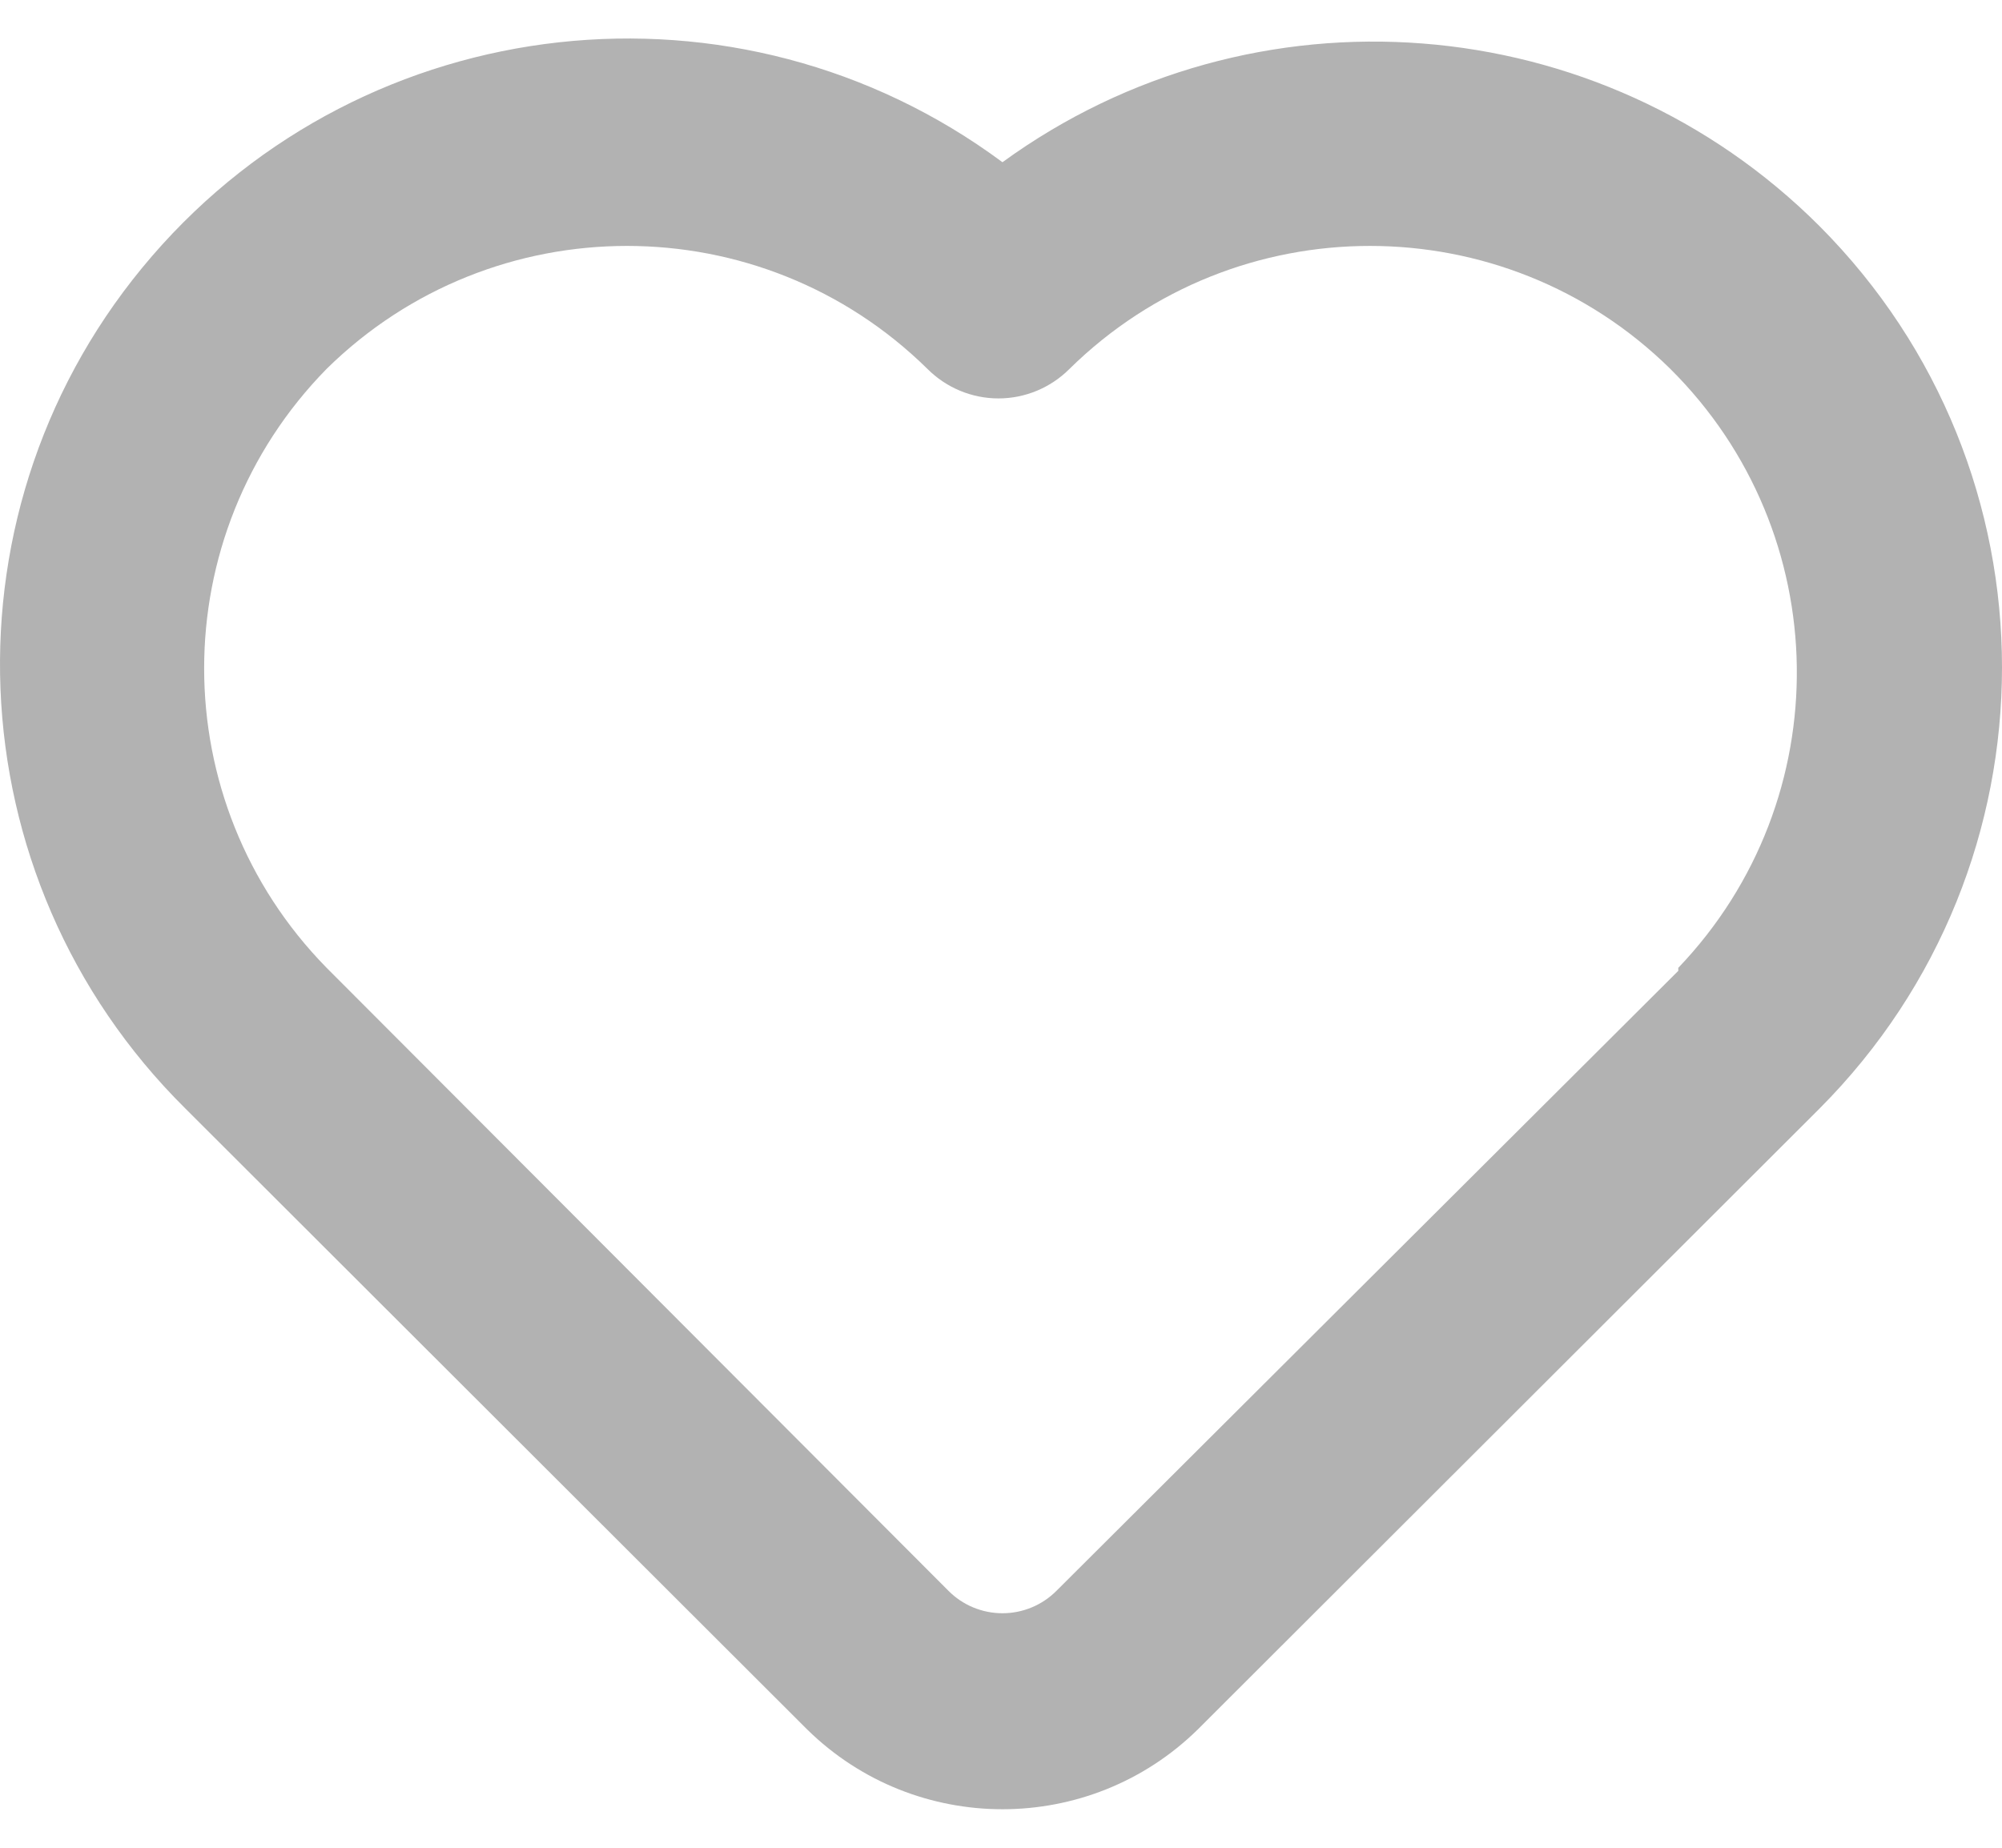
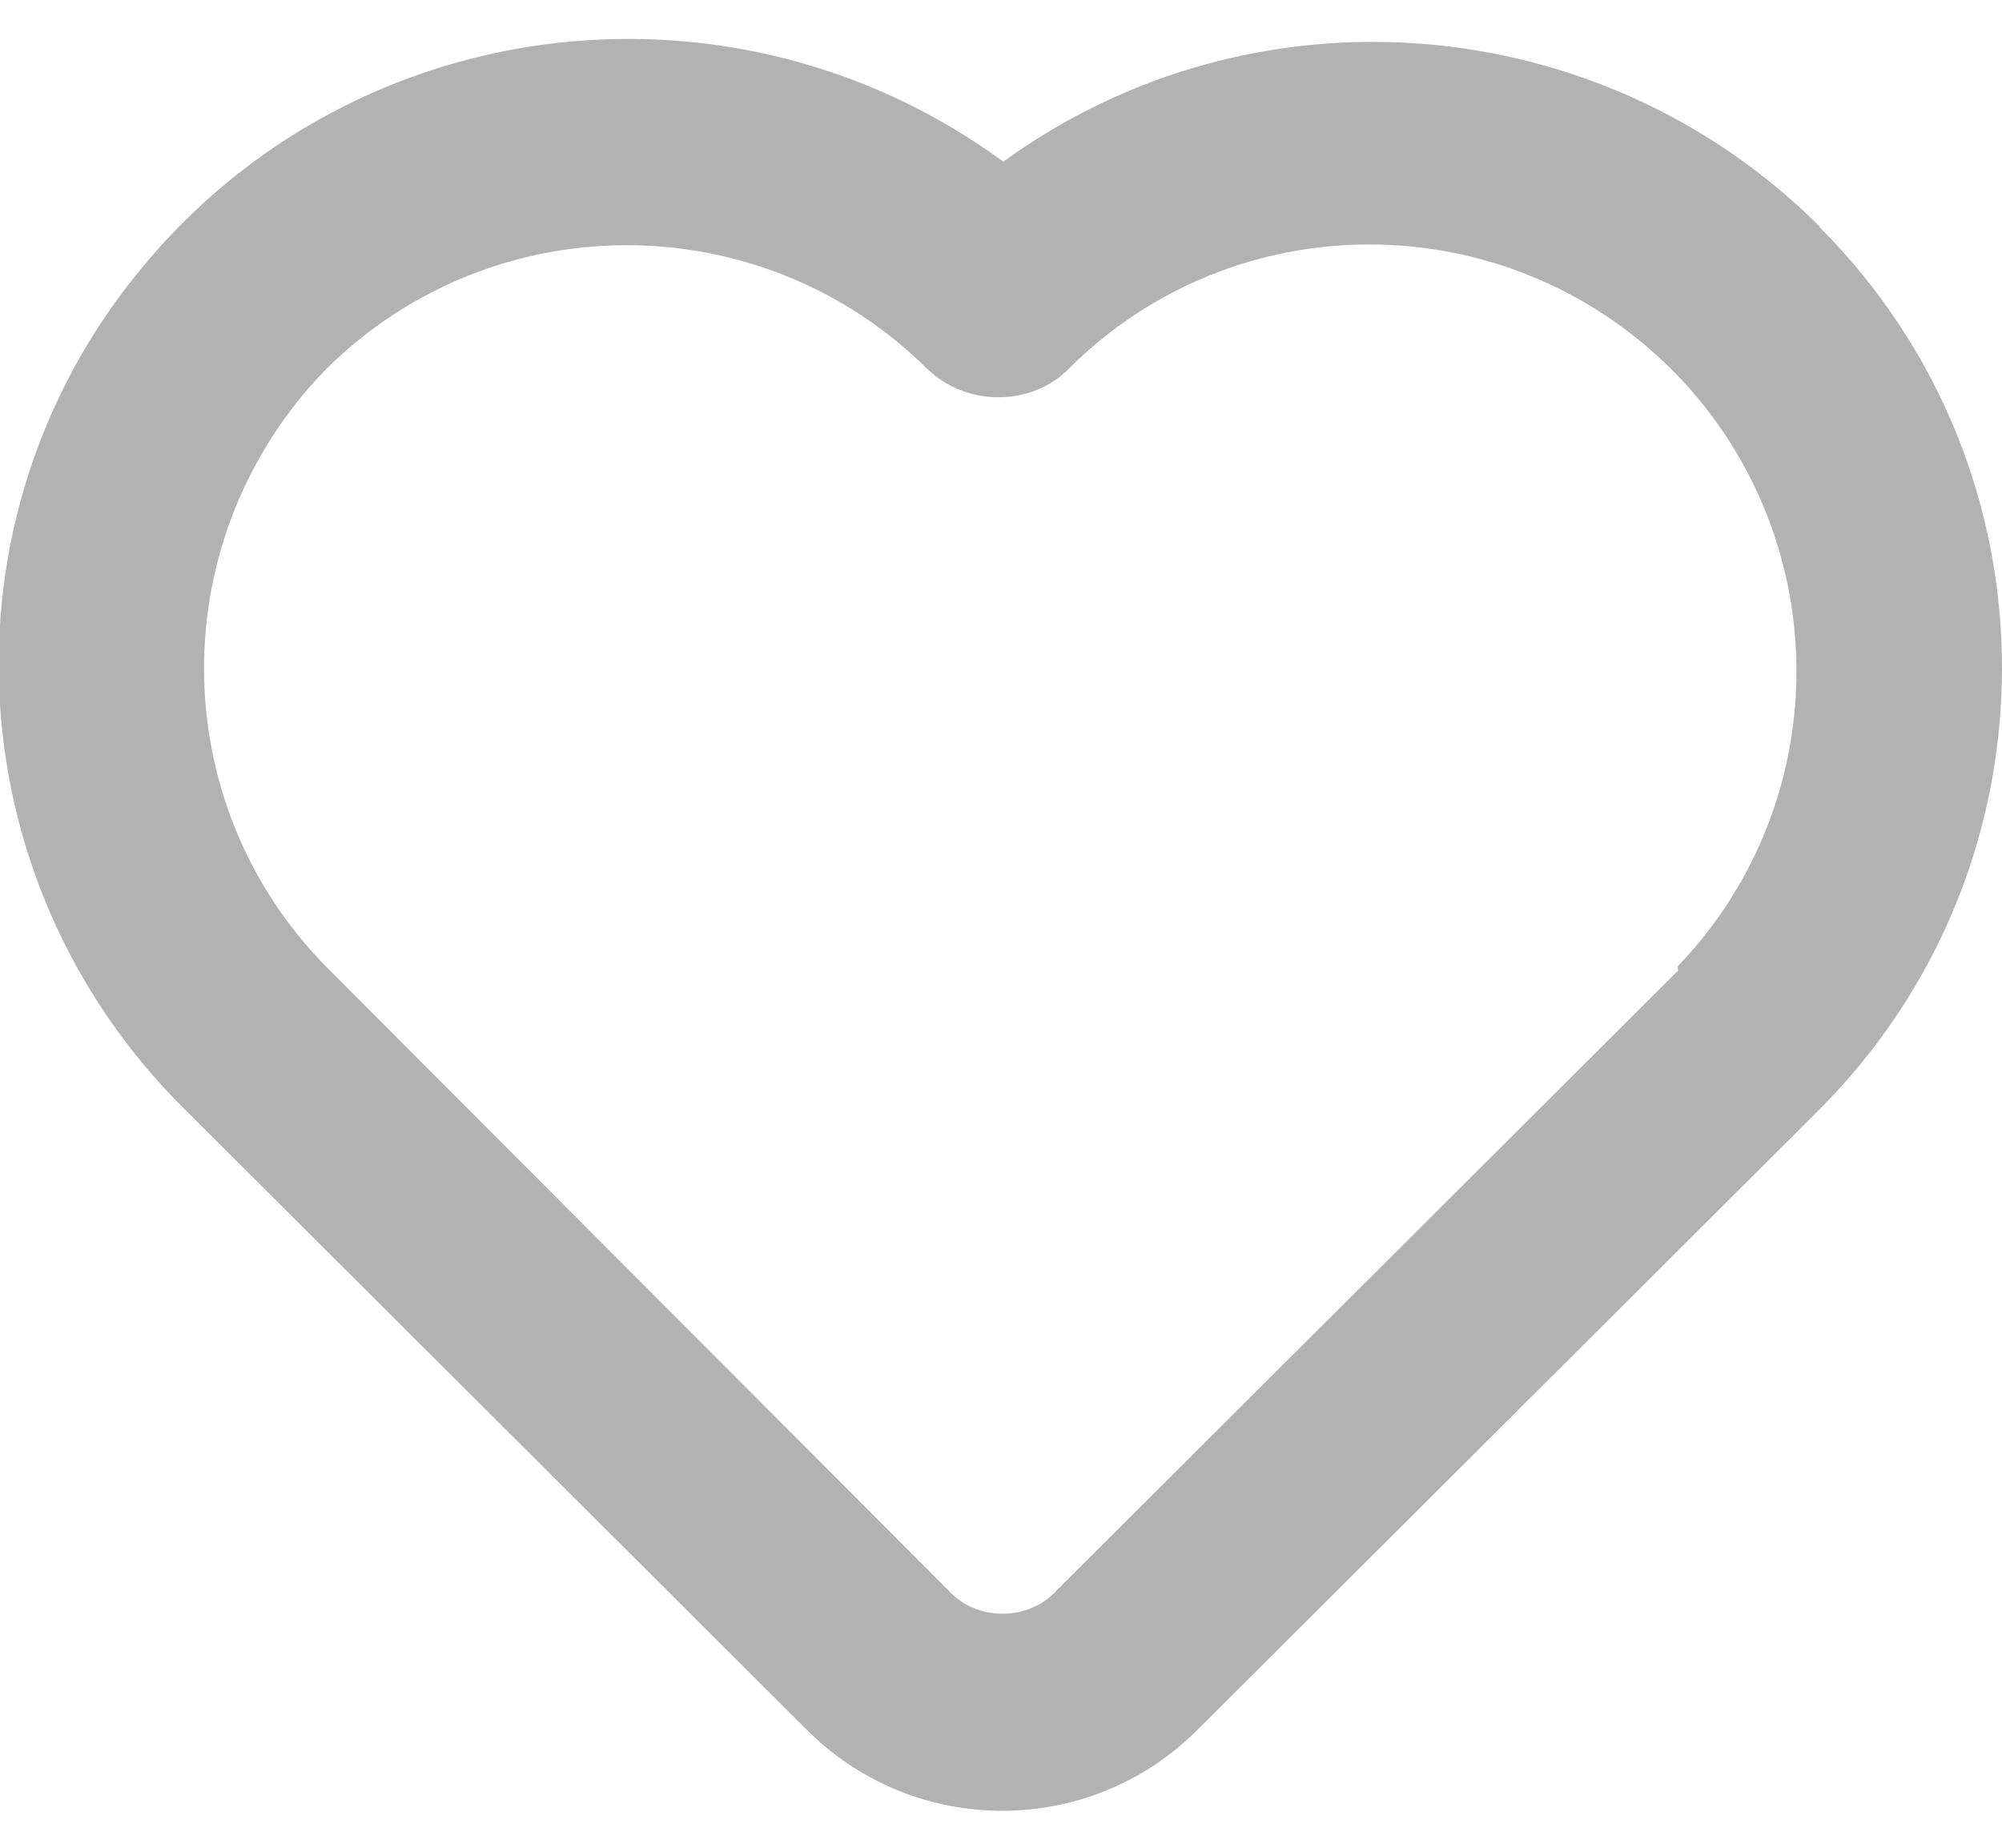
- <svg xmlns="http://www.w3.org/2000/svg" width="26px" height="24px" viewBox="0 0 26 24" version="1.1">
-   <g id="Page-1" stroke="none" stroke-width="1" fill="none" fill-rule="evenodd">
-     <g id="Catálogo-opc1" transform="translate(-1214, -37)" fill="#B2B2B2" fill-rule="nonzero">
-       <g id="Group-5" transform="translate(-4, 1)">
-         <g id="Menú" transform="translate(1155, 30)">
-           <g id="Lista-de-deseos" transform="translate(46, 0)">
-             <path d="M40.63,8.937 C37.782,6.089 33.277,5.737 30.019,8.107 C26.586,5.561 21.765,6.094 18.974,9.327 C16.183,12.559 16.373,17.393 19.408,20.399 L27.483,28.464 C28.89,29.845 31.148,29.845 32.555,28.464 L40.63,20.399 C43.79,17.228 43.79,12.108 40.63,8.937 Z M38.796,18.61 L30.721,26.662 C30.535,26.849 30.283,26.954 30.019,26.954 C29.755,26.954 29.502,26.849 29.317,26.662 L21.242,18.571 C19.121,16.409 19.121,12.953 21.242,10.791 C23.404,8.662 26.881,8.662 29.044,10.791 C29.288,11.036 29.62,11.175 29.967,11.175 C30.314,11.175 30.646,11.036 30.89,10.791 C33.053,8.662 36.53,8.662 38.692,10.791 C40.842,12.925 40.889,16.381 38.796,18.571 L38.796,18.61 Z" id="Shape" />
+ <svg xmlns="http://www.w3.org/2000/svg" width="26" height="24">
+   <g fill="none">
+     <g fill="#B2B2B2" fill-rule="nonzero">
+       <g>
+         <g>
+           <g>
+             <path d="M23.63 2.94C20.78.1 16.28-.26 13.03 2.1 9.58-.43 4.75.1 1.96 3.34c-2.8 3.23-2.6 8.06.44 11.07l8.08 8.06c1.4 1.4 3.67 1.4 5.07 0l8.08-8.06c3.16-3.17 3.16-8.3 0-11.46zM21.8 12.6l-8.08 8.06c-.18.2-.44.3-.7.3-.26 0-.52-.1-.7-.3l-8.08-8.1c-2.12-2.15-2.12-5.6 0-7.77 2.16-2.14 5.64-2.14 7.8 0 .25.24.58.37.93.37.34 0 .68-.13.92-.38 2.15-2.14 5.63-2.14 7.8 0 2.14 2.12 2.2 5.58.1 7.77v.04z" />
          </g>
        </g>
      </g>
    </g>
  </g>
</svg>
